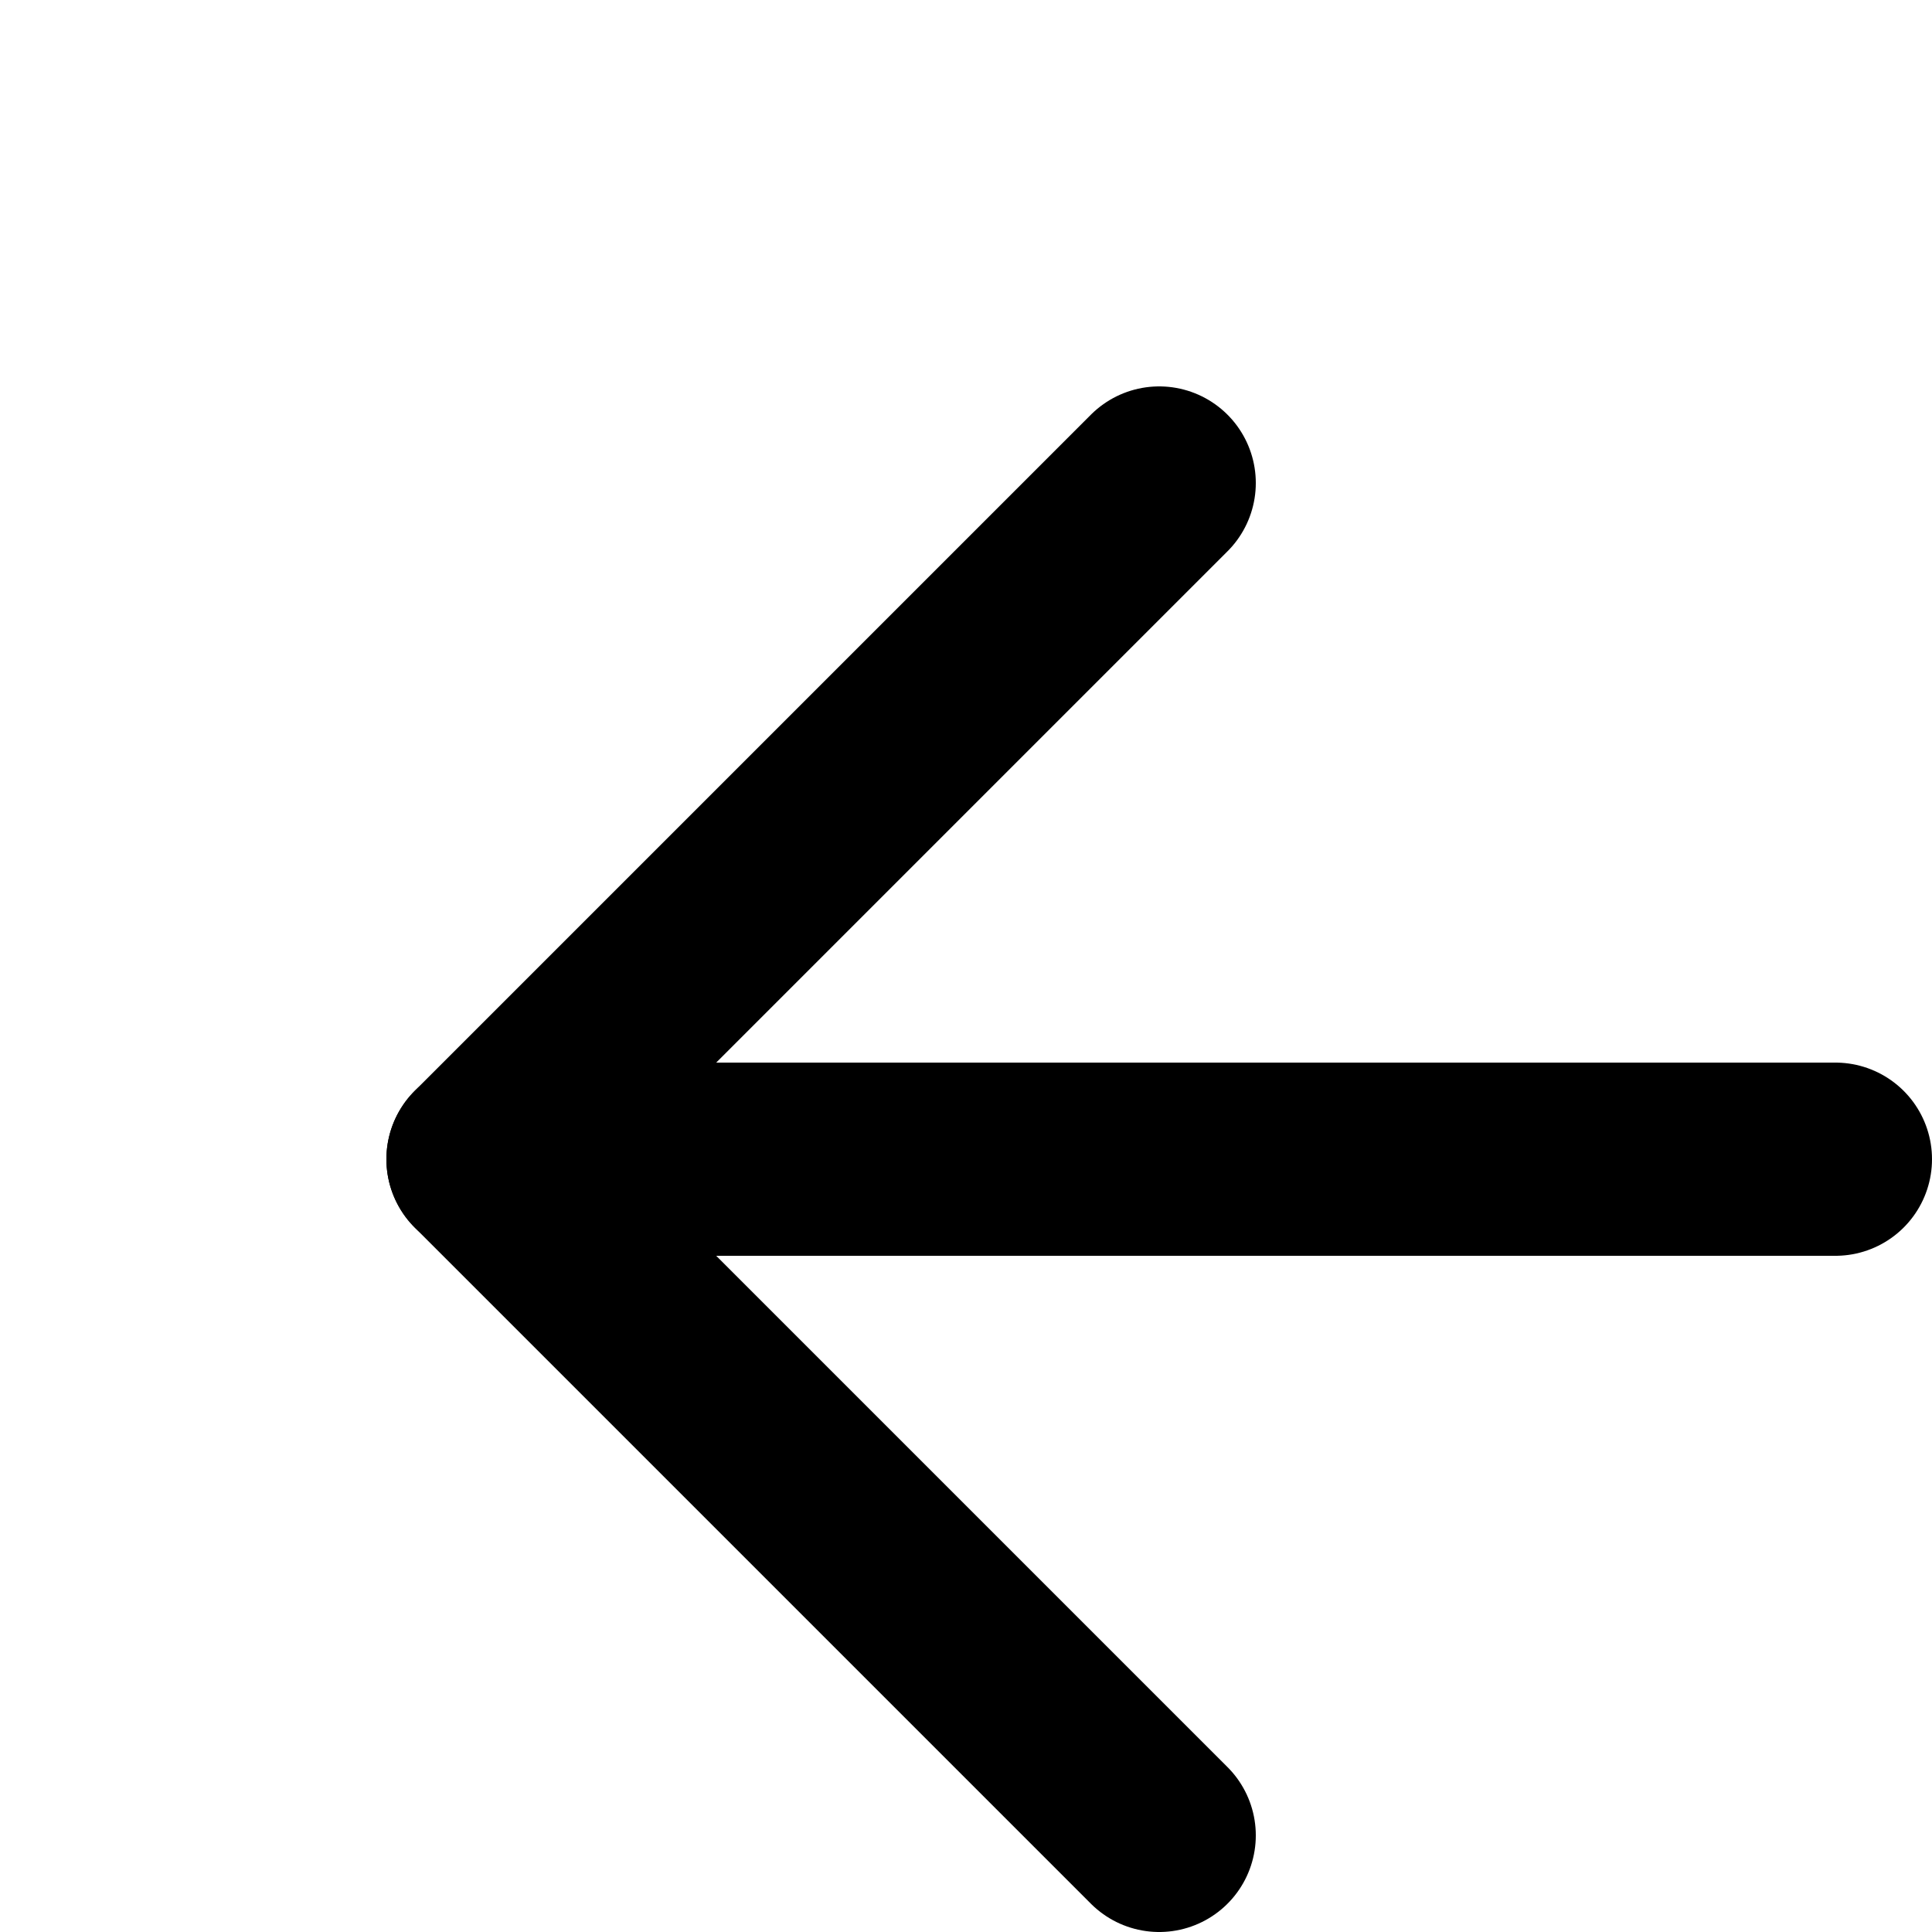
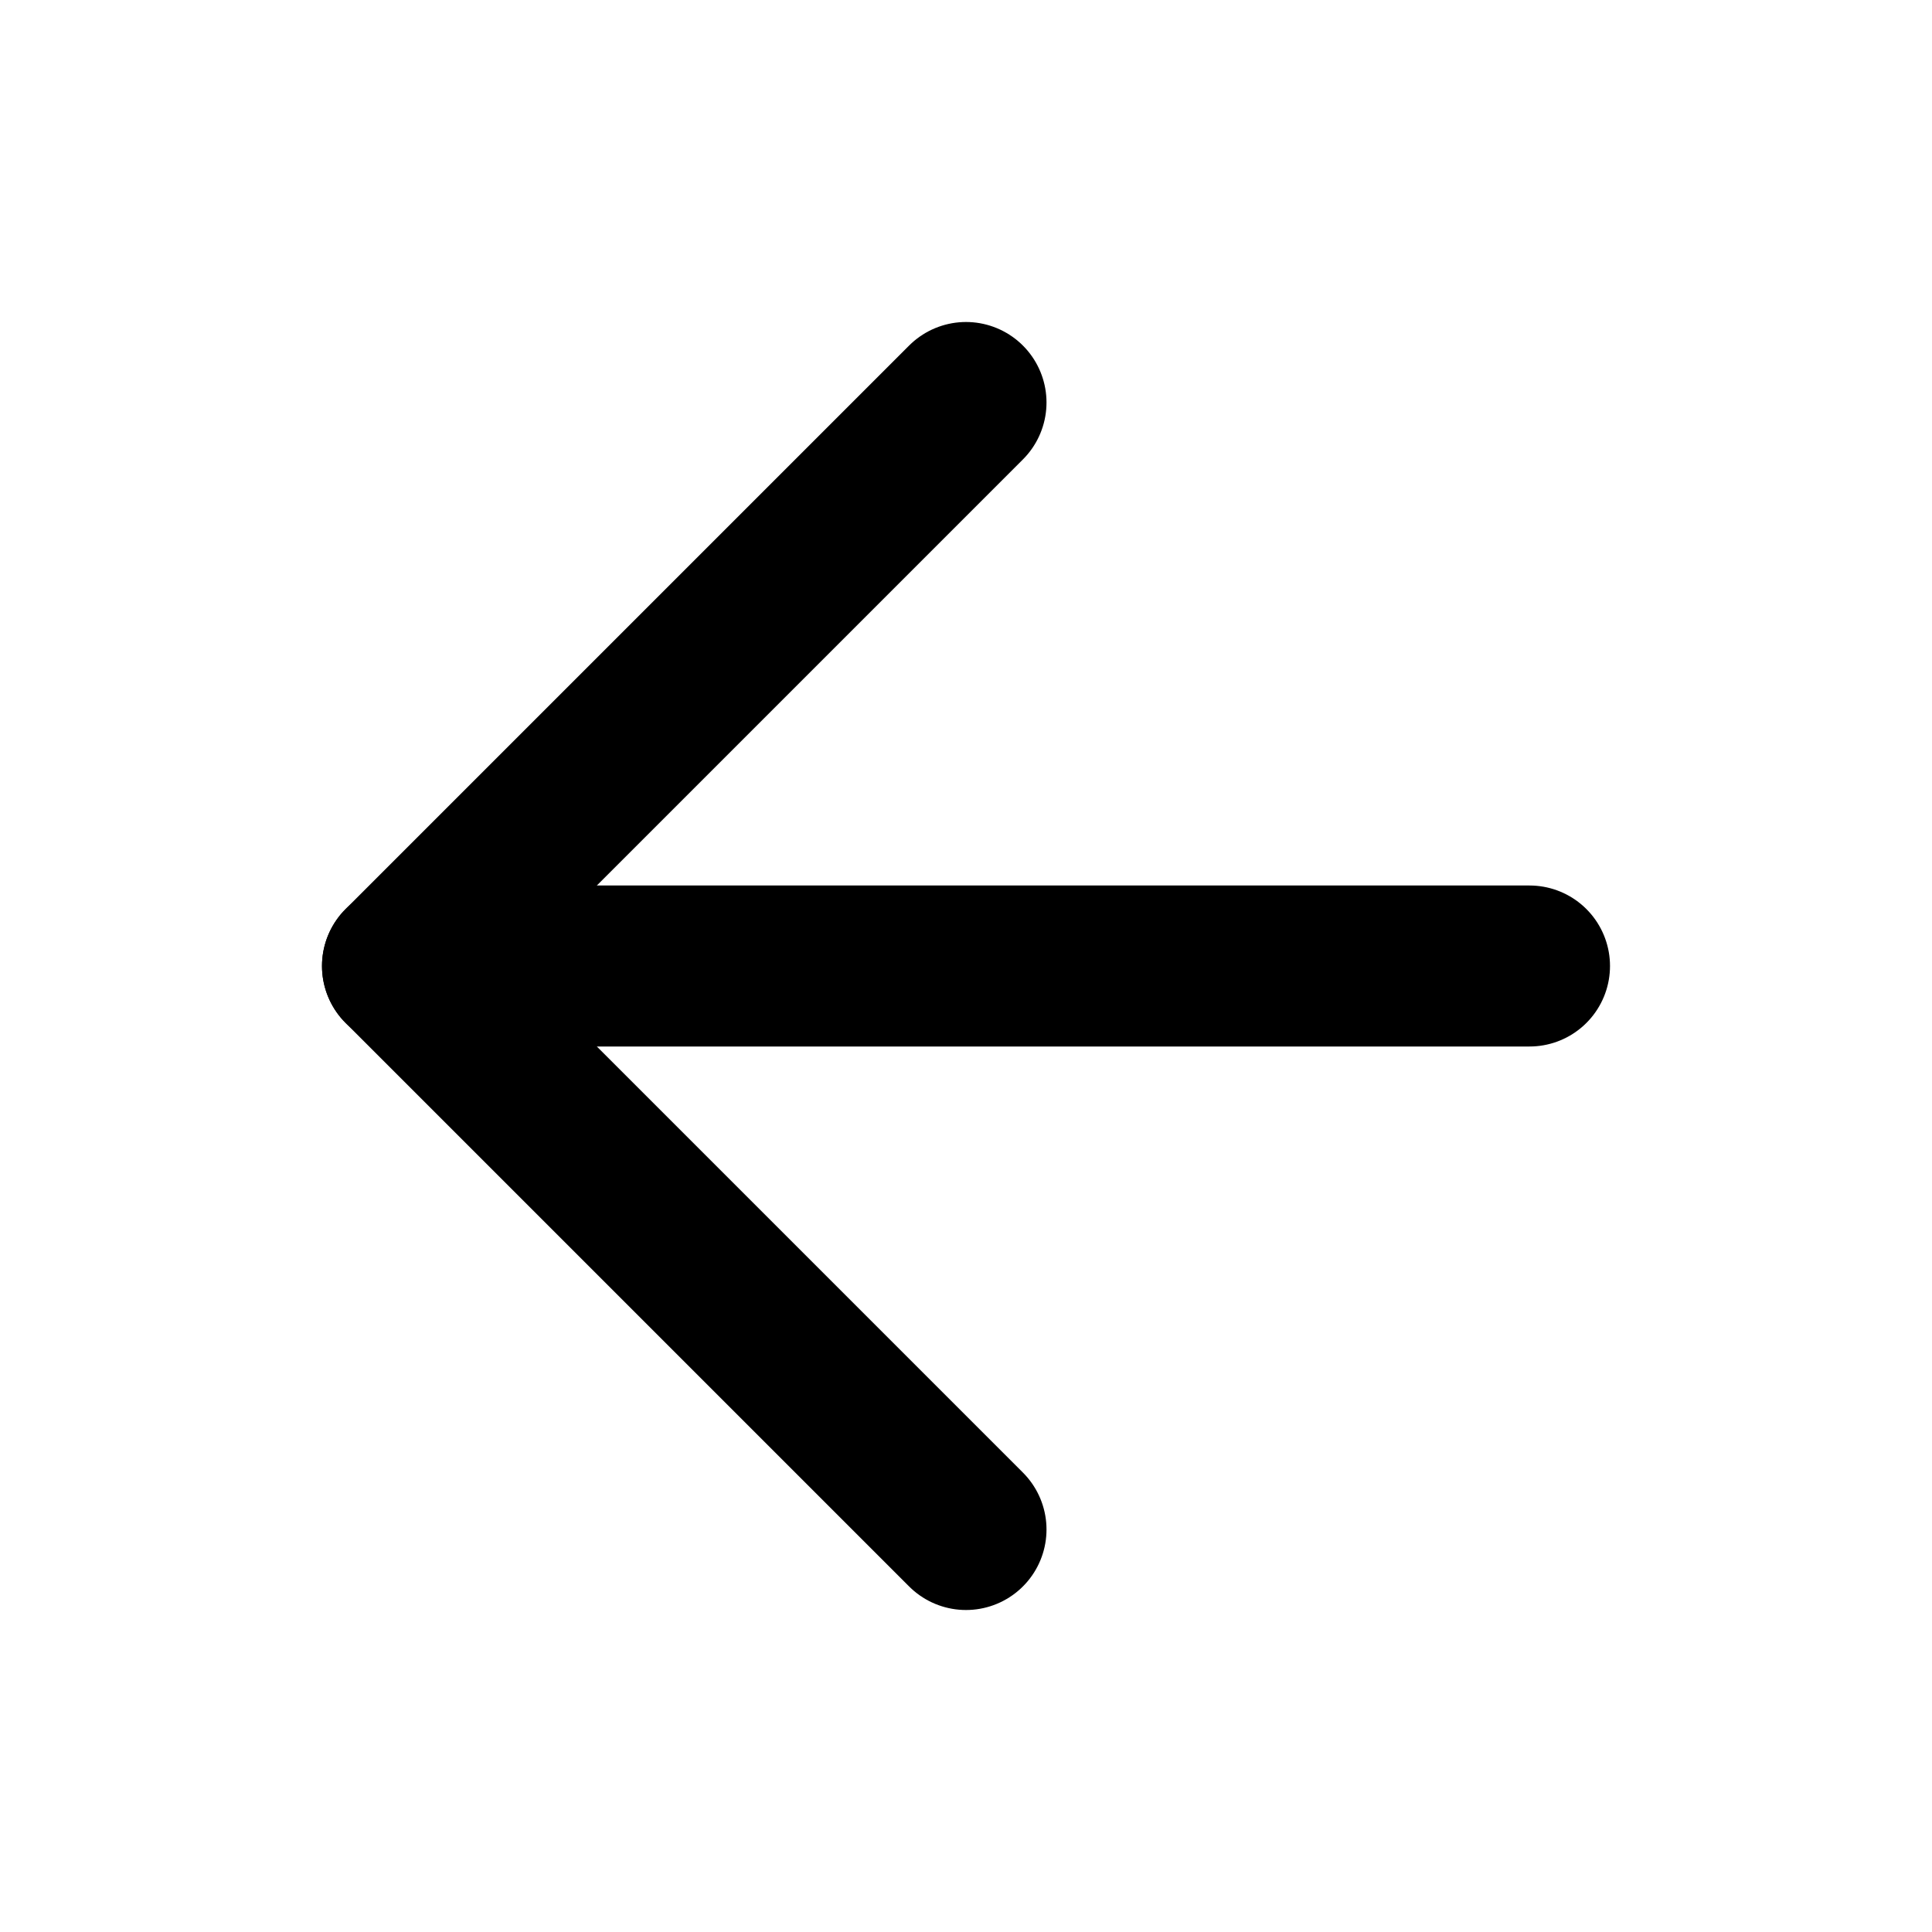
- <svg xmlns="http://www.w3.org/2000/svg" fill="none" height="20" stroke="currentColor" stroke-linecap="round" stroke-linejoin="round" stroke-width="2" viewbox="0 0 24 24" width="20">
+ <svg xmlns="http://www.w3.org/2000/svg" fill="none" height="20" stroke="currentColor" stroke-linecap="round" stroke-linejoin="round" stroke-width="2" viewBox="0 0 24 24" width="20">
  <line x1="19" x2="5" y1="12" y2="12" />
  <polyline points="12,19 5,12 12,5" />
</svg>
